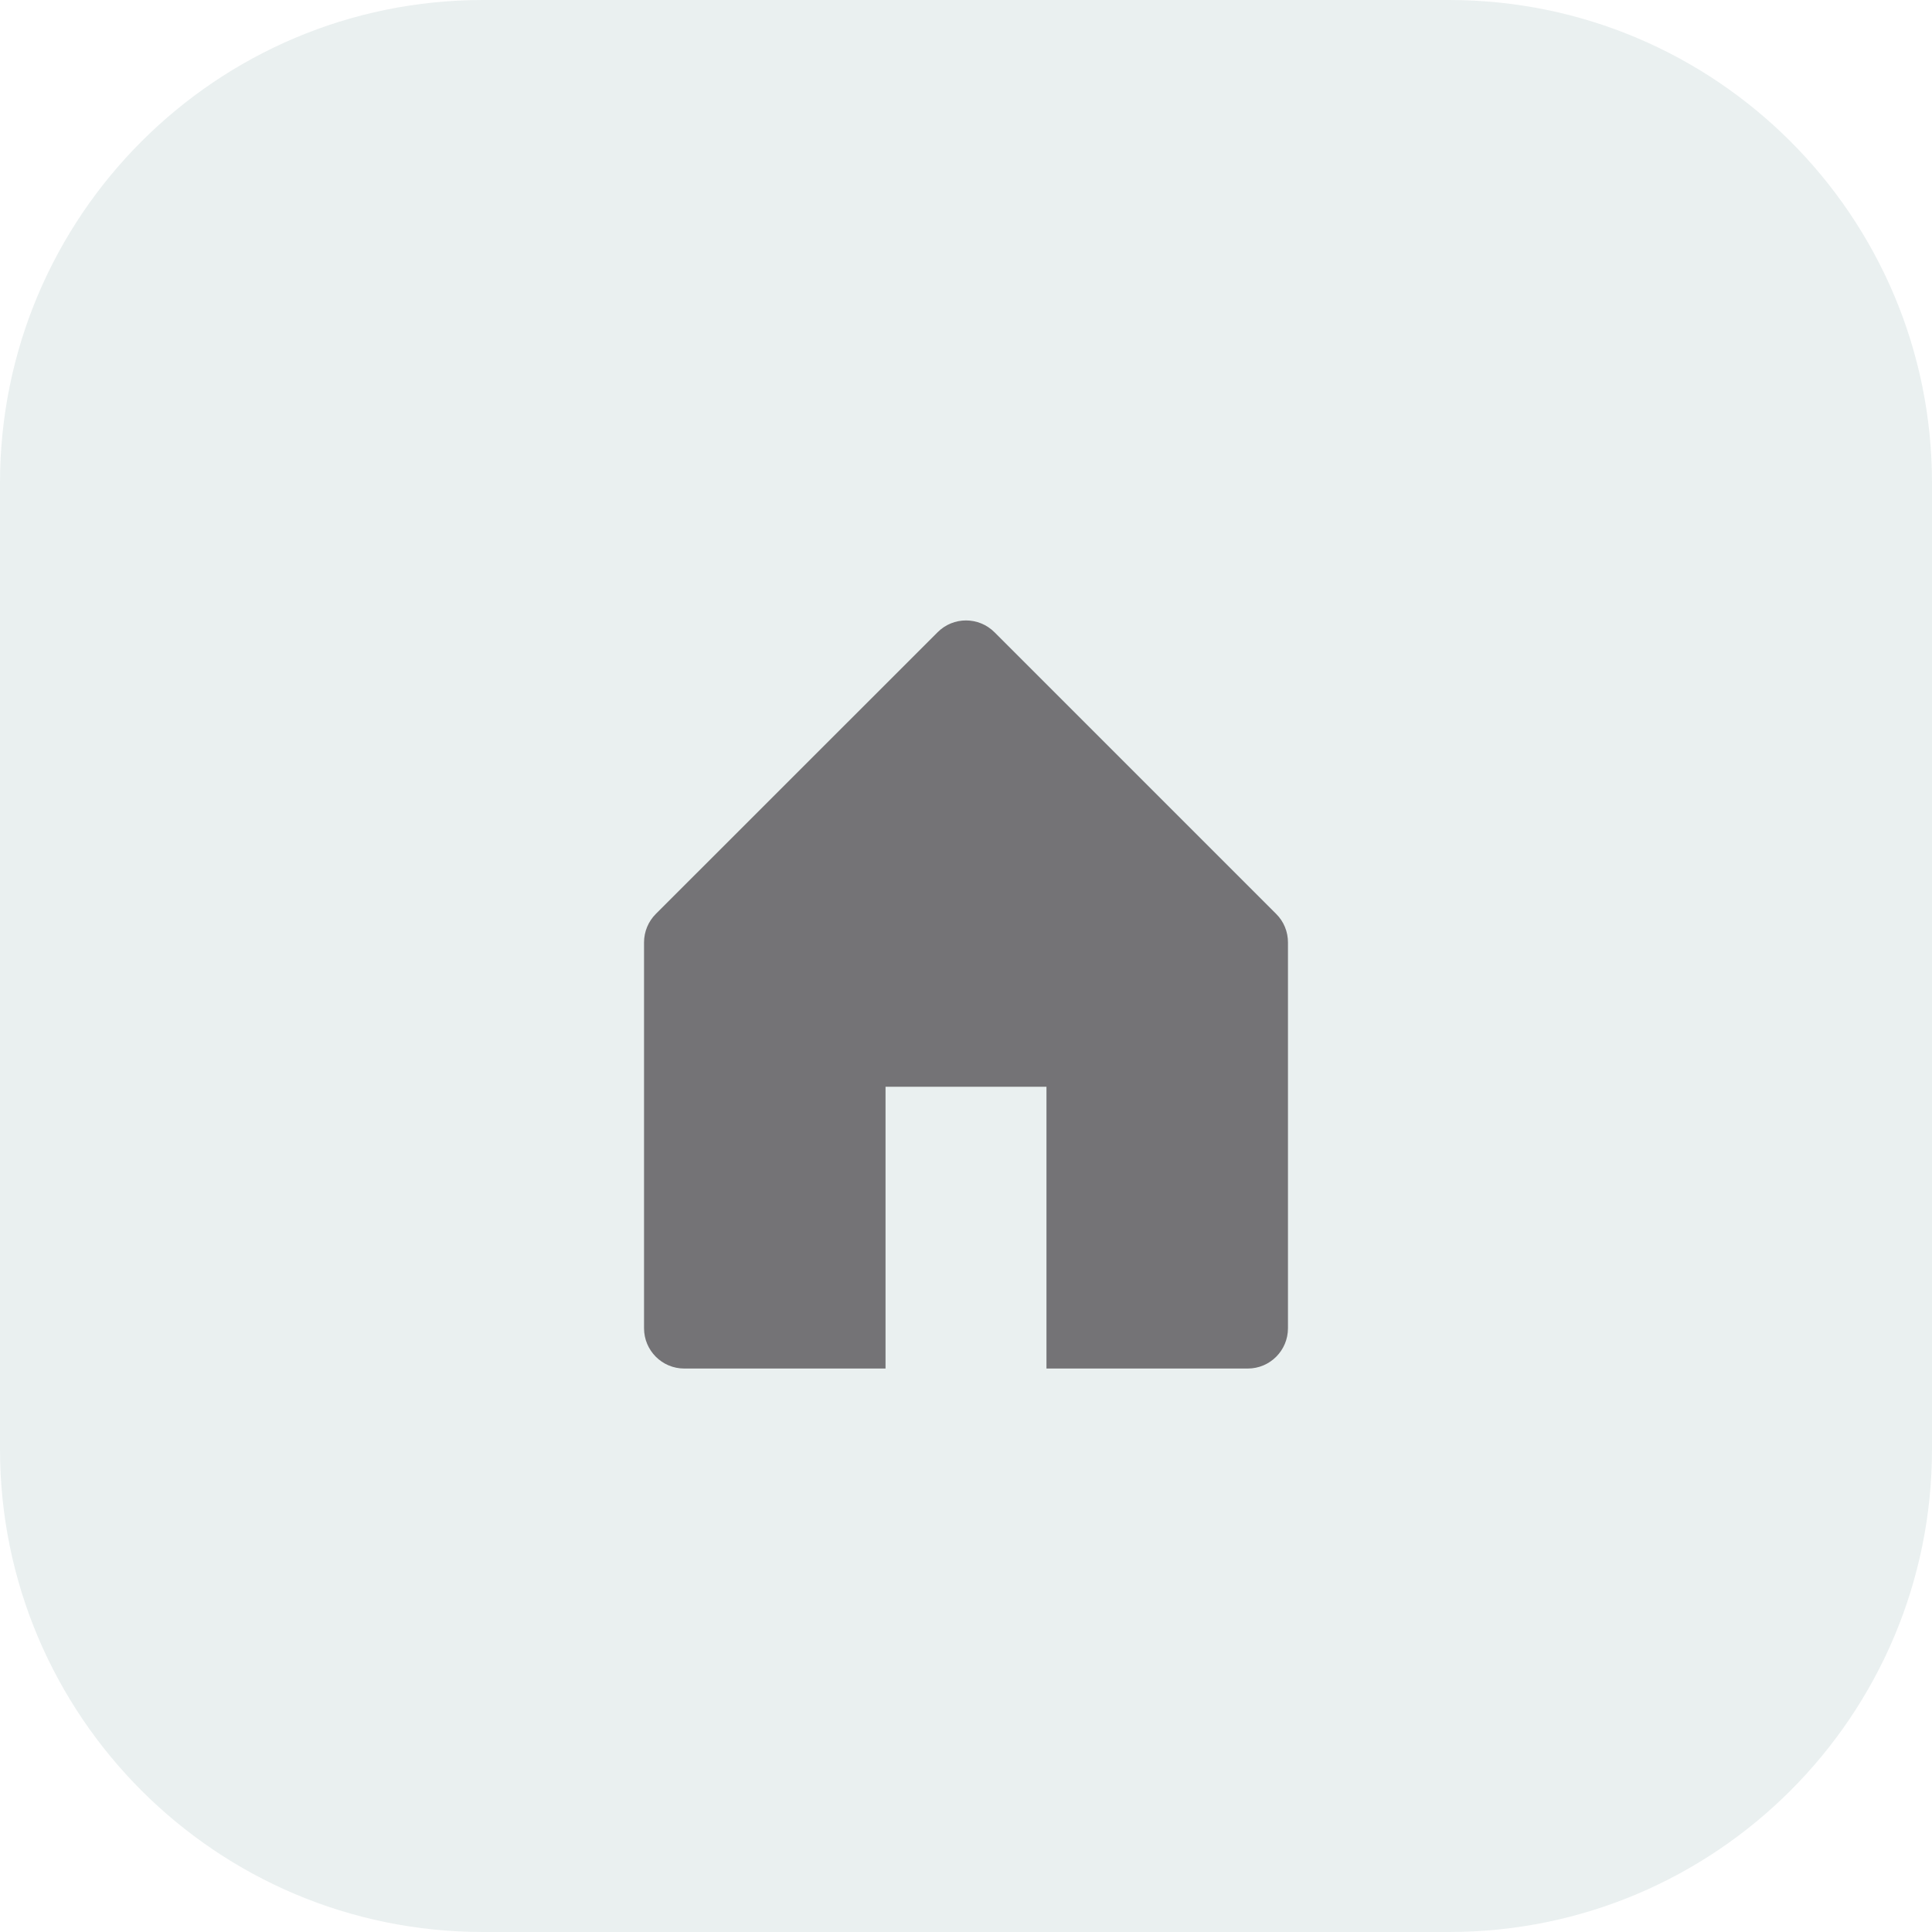
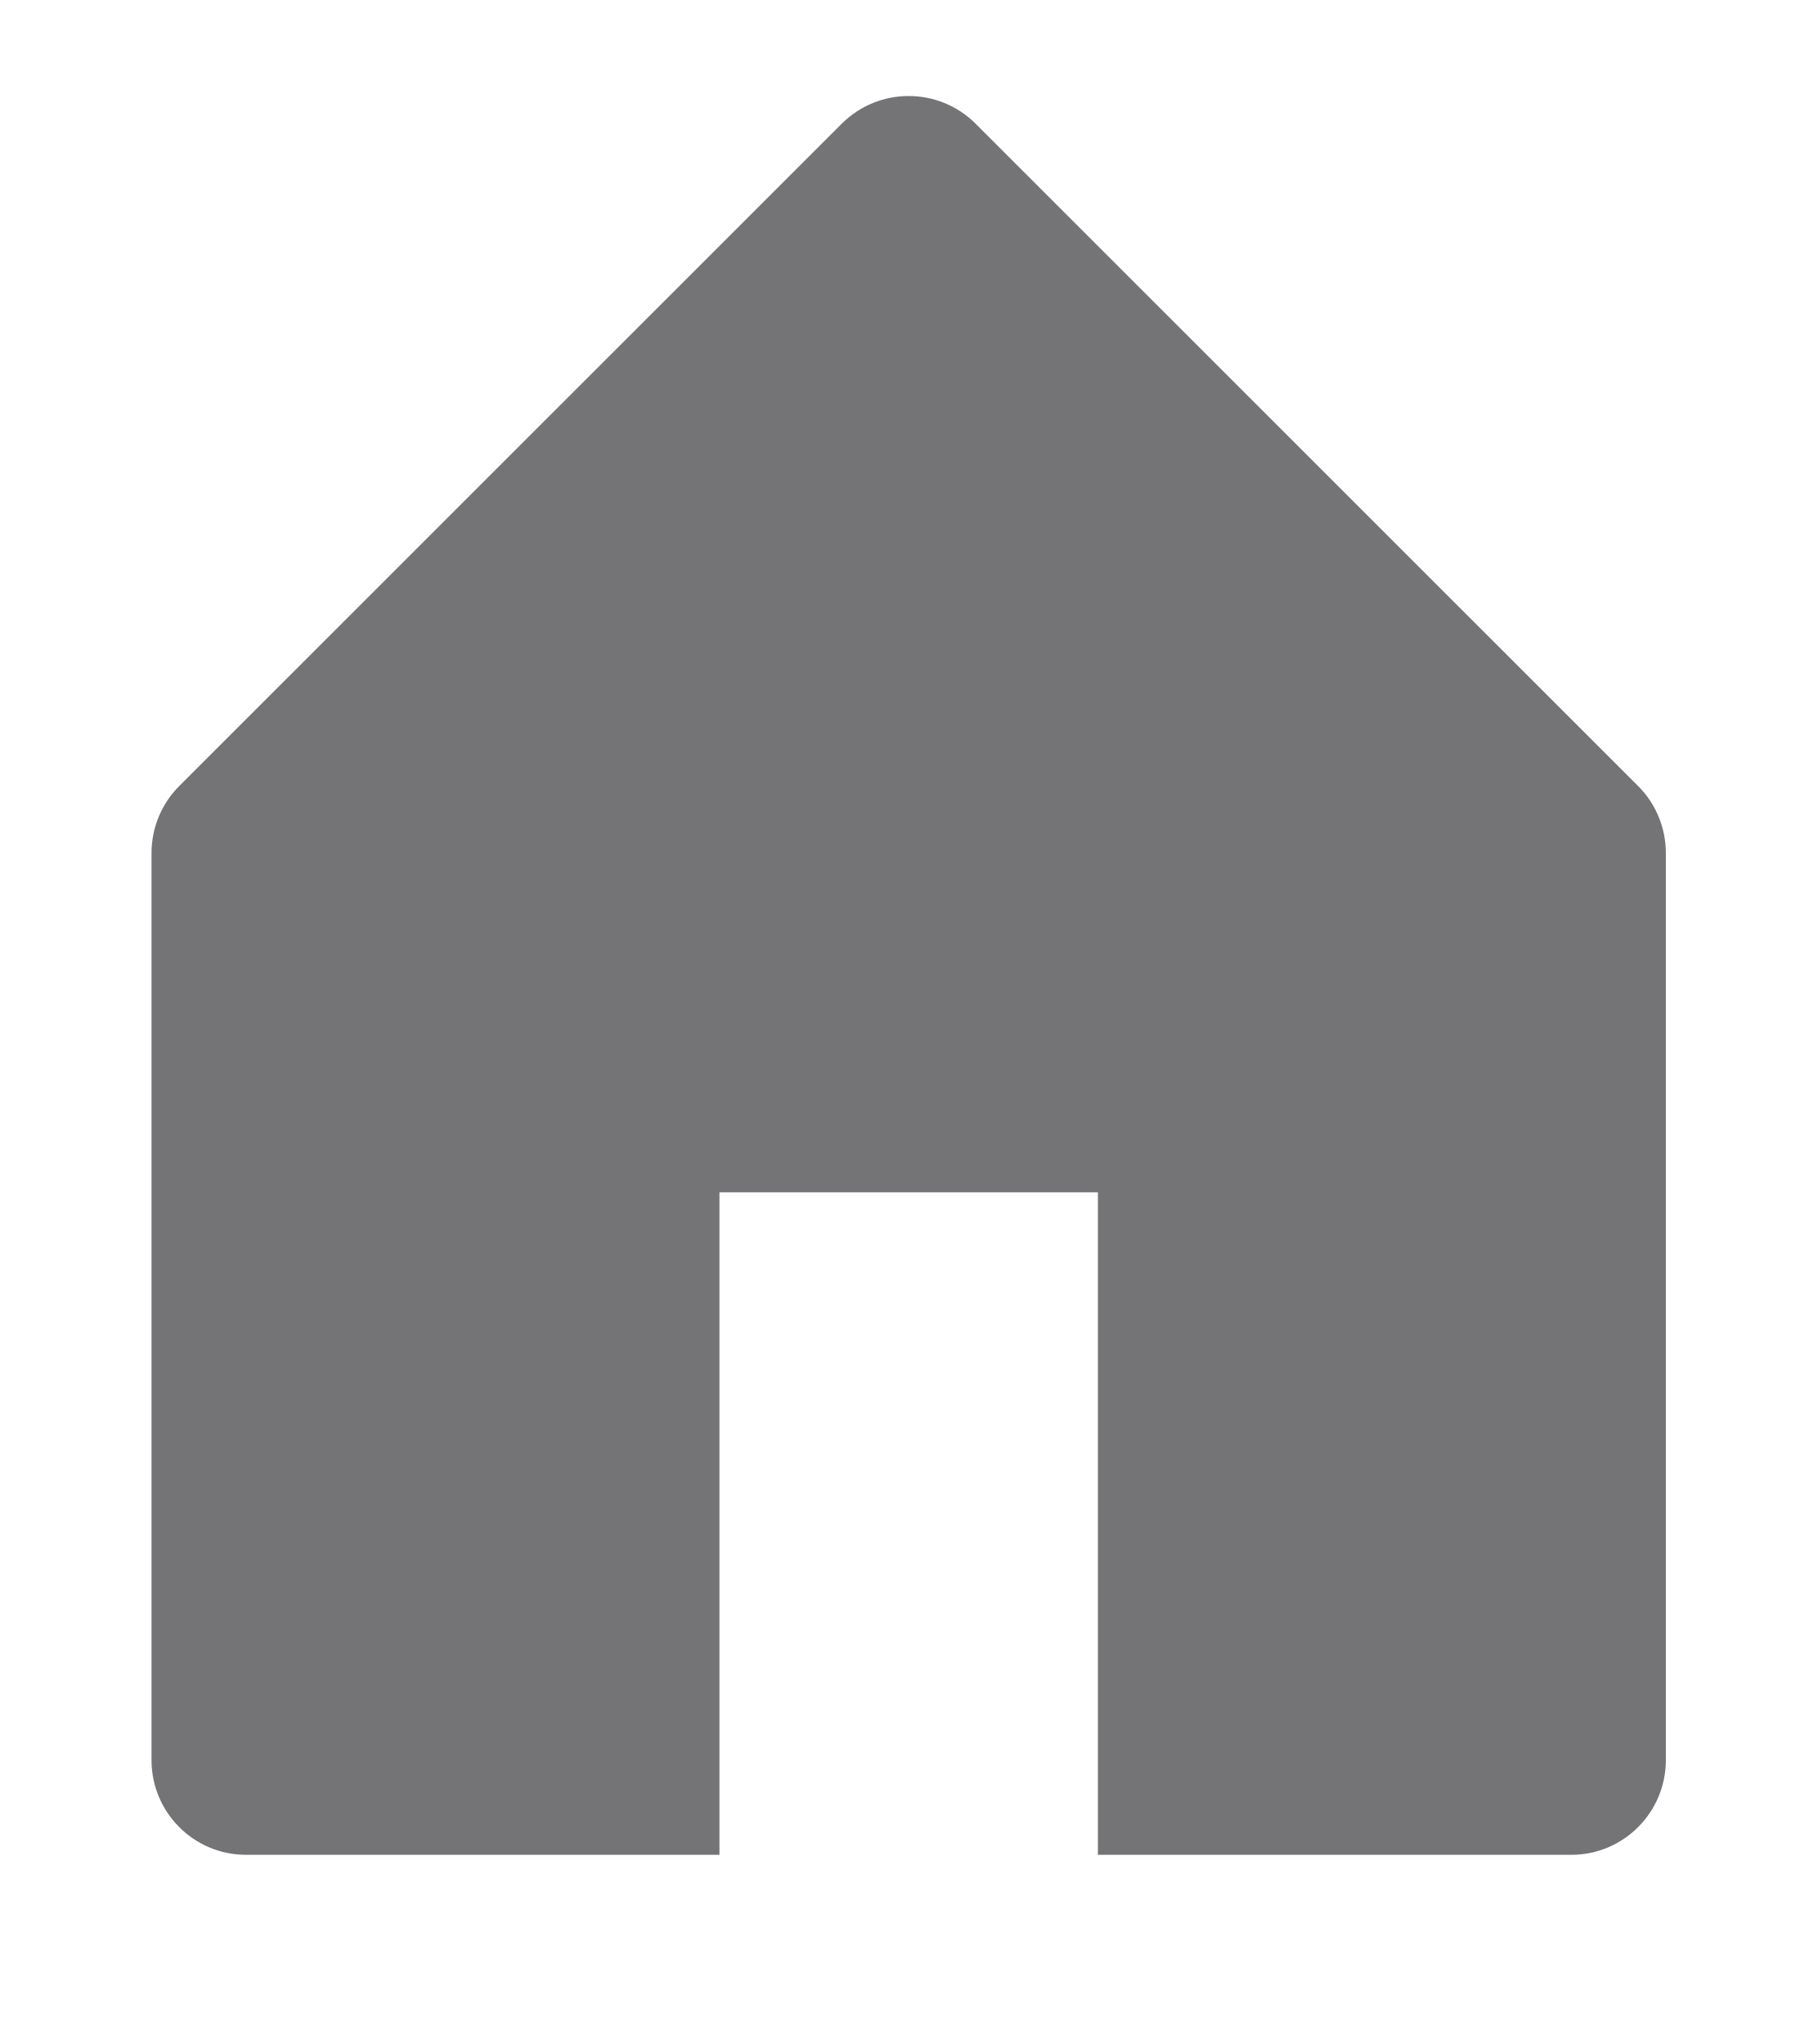
- <svg xmlns="http://www.w3.org/2000/svg" width="20" height="20" viewBox="0 0 20 20" fill="none">
-   <rect width="20" height="20" rx="5" fill="#EAF0F0" />
-   <path d="M6.789 9.461L9.706 6.545C9.868 6.382 10.132 6.382 10.295 6.545L13.211 9.461C13.29 9.539 13.333 9.645 13.333 9.756V13.75C13.333 13.98 13.147 14.167 12.917 14.167H10.833V11.25H9.167V14.167H7.083C6.853 14.167 6.667 13.98 6.667 13.75V9.756C6.667 9.645 6.711 9.539 6.789 9.461Z" fill="#747376" />
+ <svg xmlns="http://www.w3.org/2000/svg" width="8" height="9" viewBox="0 0 8 9" fill="none">
+   <path d="M0.789 3.461L3.705 0.545C3.868 0.382 4.132 0.382 4.295 0.545L7.211 3.461C7.289 3.539 7.333 3.645 7.333 3.756V7.75C7.333 7.98 7.147 8.167 6.917 8.167H4.833V5.25H3.167V8.167H1.083C0.853 8.167 0.667 7.98 0.667 7.75V3.756C0.667 3.645 0.711 3.539 0.789 3.461Z" fill="#747376" />
</svg>
